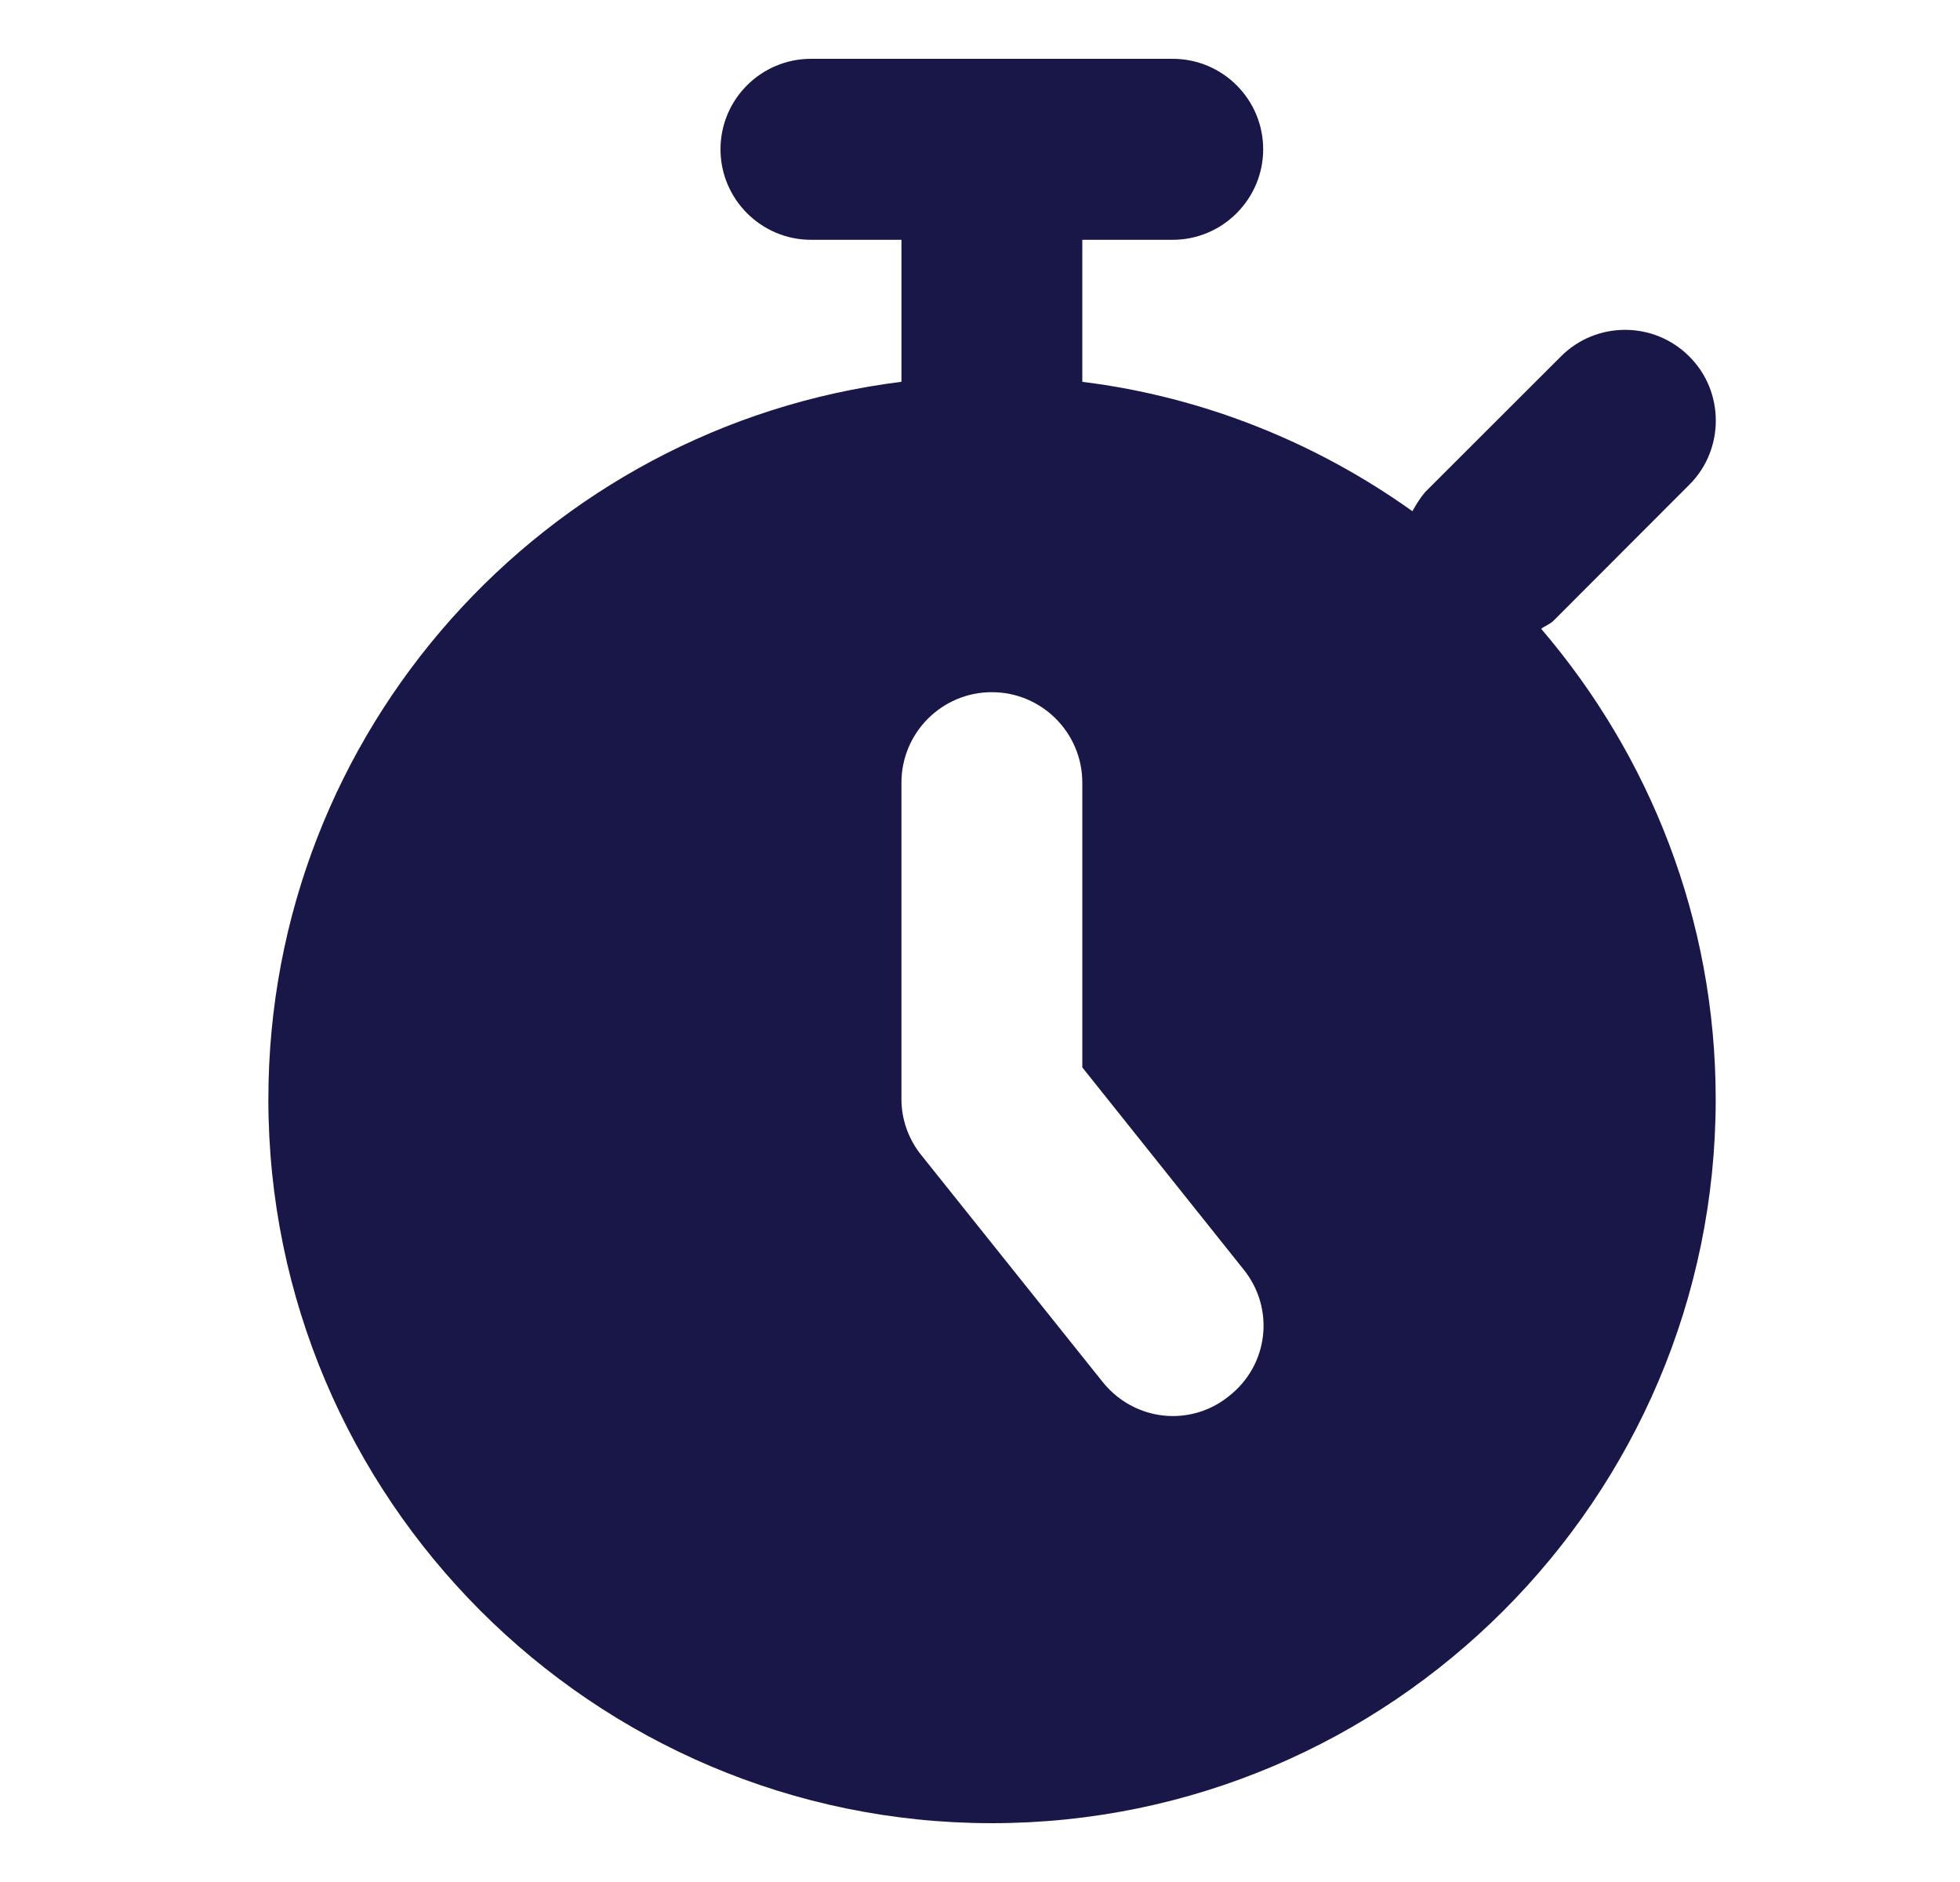
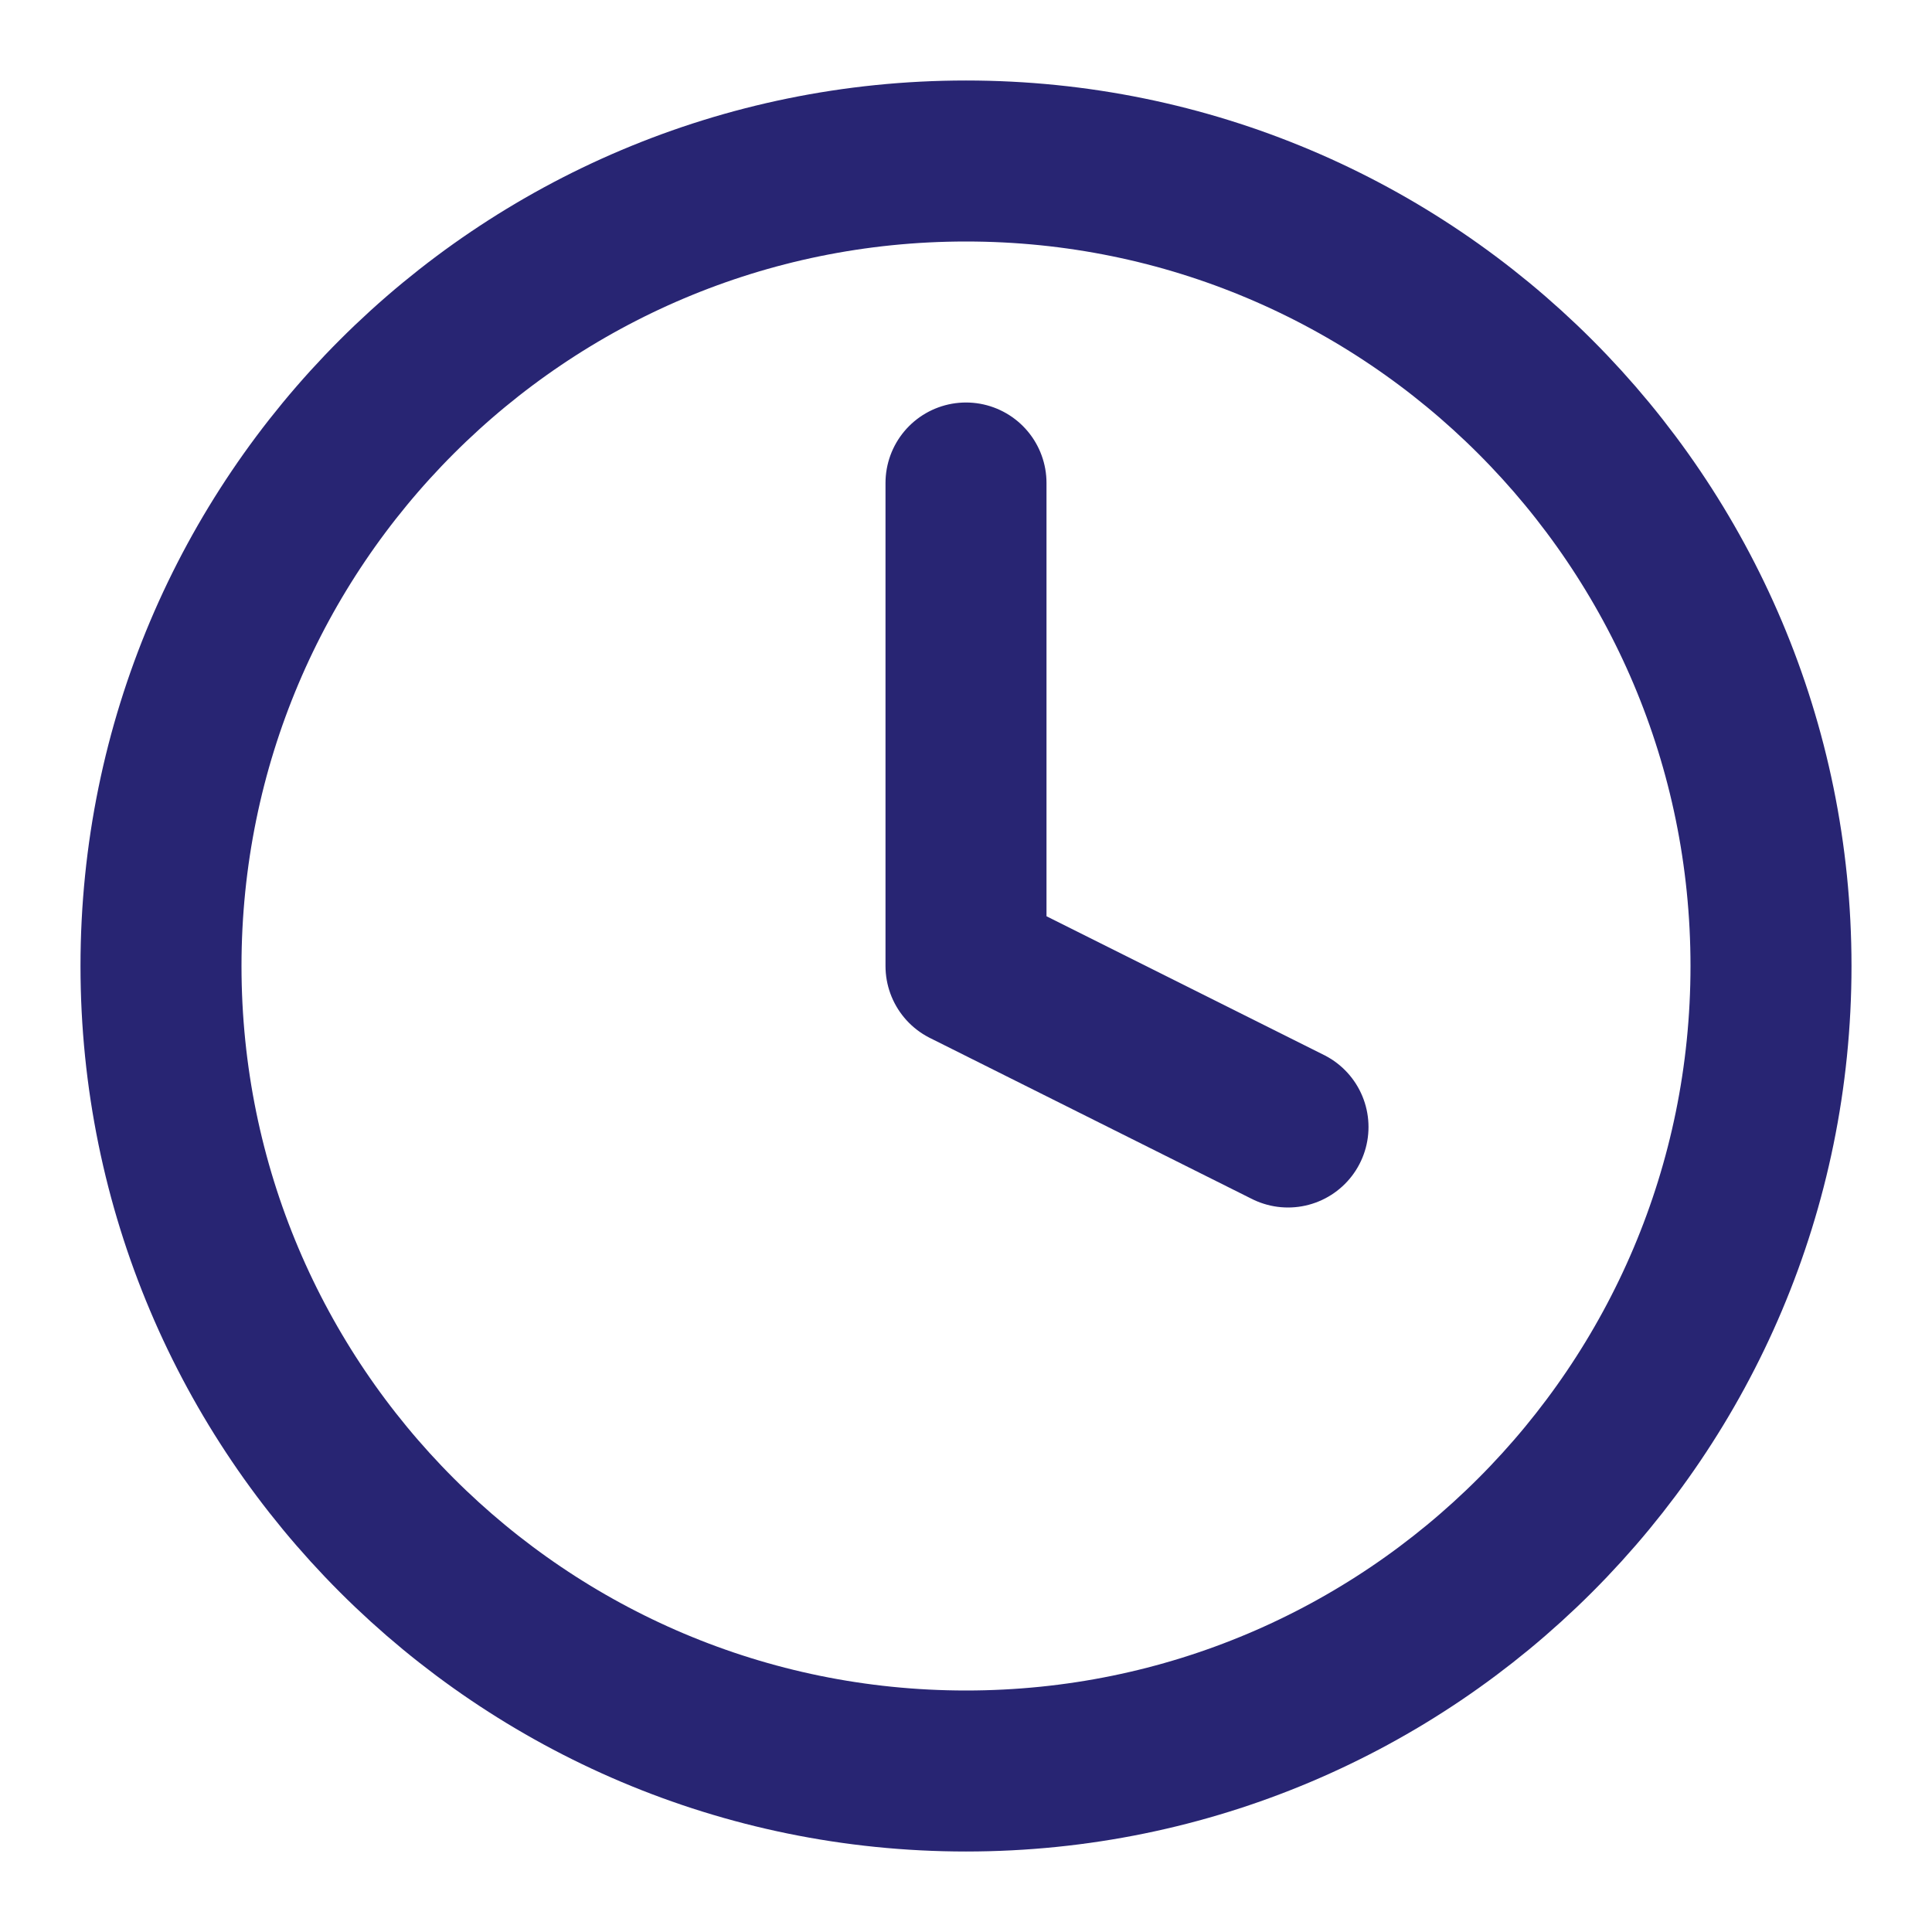
- <svg xmlns="http://www.w3.org/2000/svg" width="25" height="24" viewBox="0 0 25 24" fill="none">
-   <path d="M15.675 17.804C15.466 17.974 15.214 18.058 14.958 18.058C14.626 18.058 14.289 17.907 14.061 17.619L11.754 14.734C11.592 14.535 11.498 14.281 11.498 14.019V9.981C11.498 9.343 12.015 8.827 12.651 8.827C13.287 8.827 13.805 9.343 13.805 9.981V13.612L15.86 16.186C16.264 16.684 16.183 17.408 15.675 17.804ZM19.819 7.912L21.547 6.182C21.998 5.734 21.998 4.993 21.547 4.546C21.096 4.093 20.36 4.093 19.909 4.546L18.177 6.276C18.11 6.355 18.063 6.436 18.015 6.519C16.805 5.654 15.362 5.062 13.805 4.869V3.058H14.958C15.594 3.058 16.112 2.538 16.112 1.904C16.112 1.266 15.594 0.75 14.958 0.75H10.344C9.708 0.75 9.19 1.266 9.19 1.904C9.19 2.538 9.708 3.058 10.344 3.058H11.498V4.869C6.95 5.434 3.423 9.32 3.423 14.019C3.423 19.104 7.562 23.25 12.651 23.25C17.74 23.25 21.884 19.104 21.884 14.019C21.884 11.723 21.039 9.632 19.658 8.019C19.7 7.984 19.772 7.961 19.819 7.912Z" fill="#191748" />
+ <svg xmlns="http://www.w3.org/2000/svg" width="24" height="24" viewBox="0 0 24 24" fill="none">
+   <path d="M12 6V12L16 14M22 12C22 17.523 17.523 22 12 22C6.477 22 2 17.523 2 12C2 6.477 6.477 2 12 2C17.523 2 22 6.477 22 12Z" stroke="#282573" stroke-width="2" stroke-linecap="round" stroke-linejoin="round" />
</svg>
